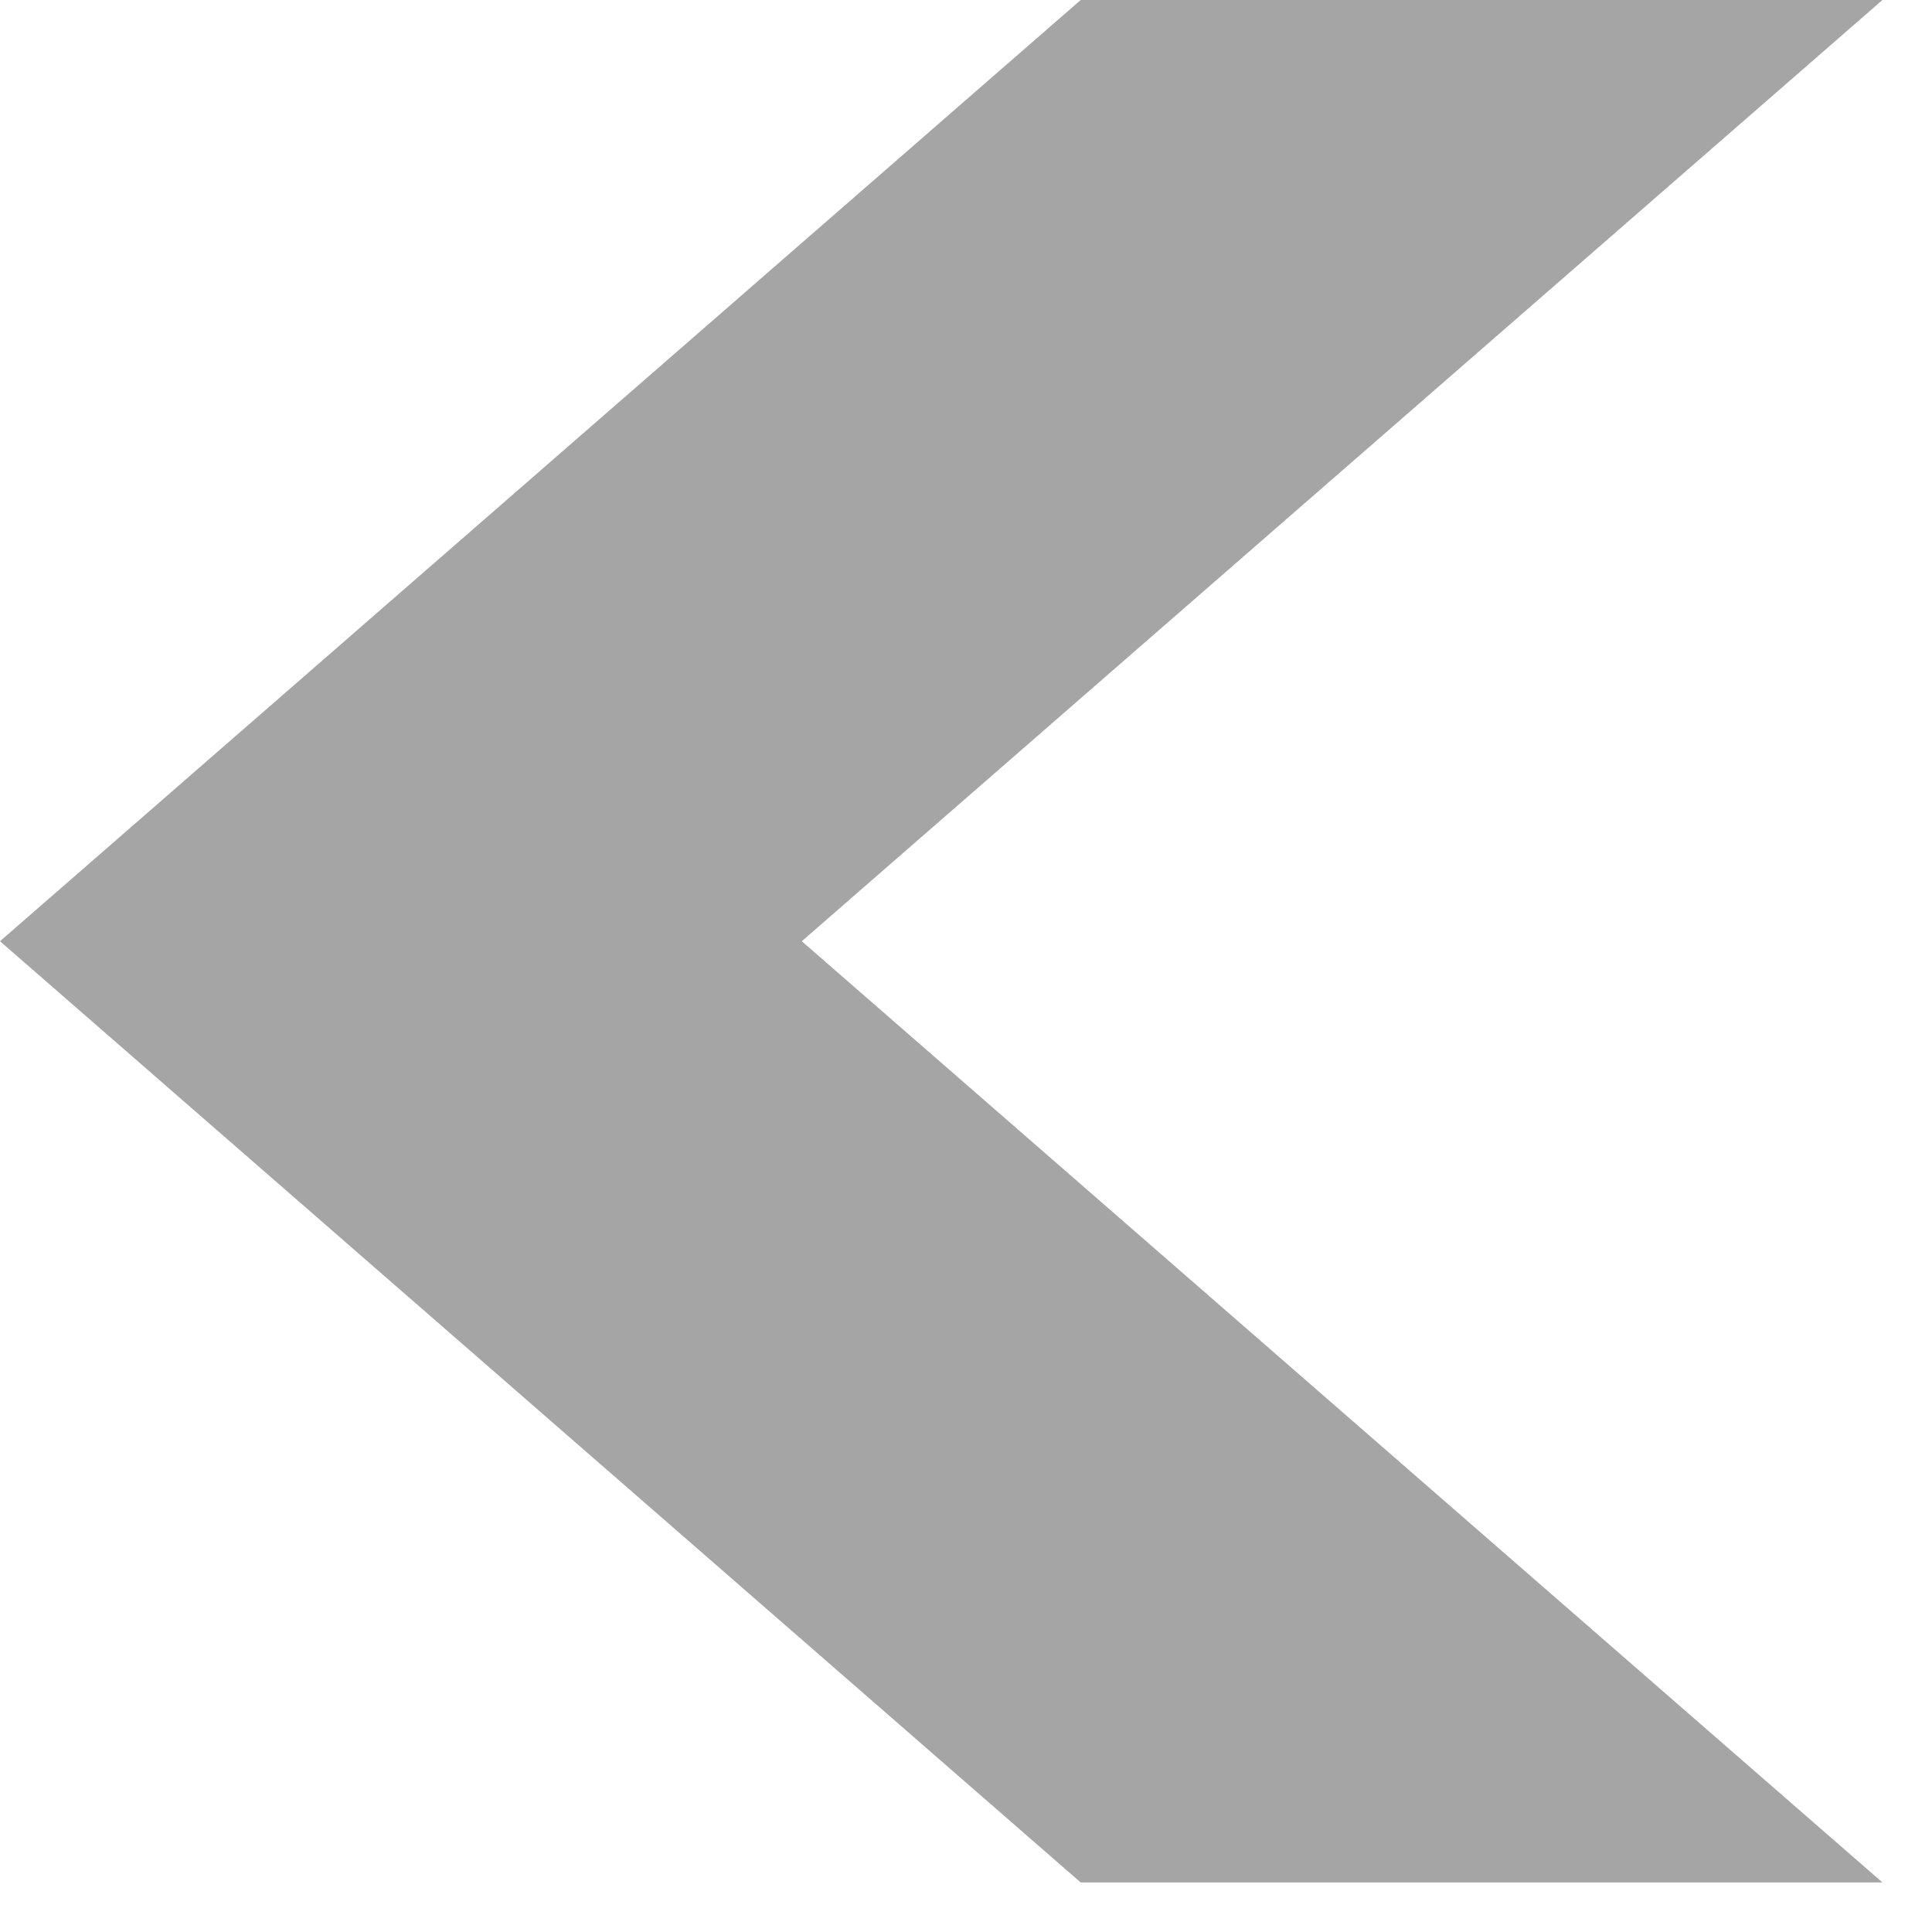
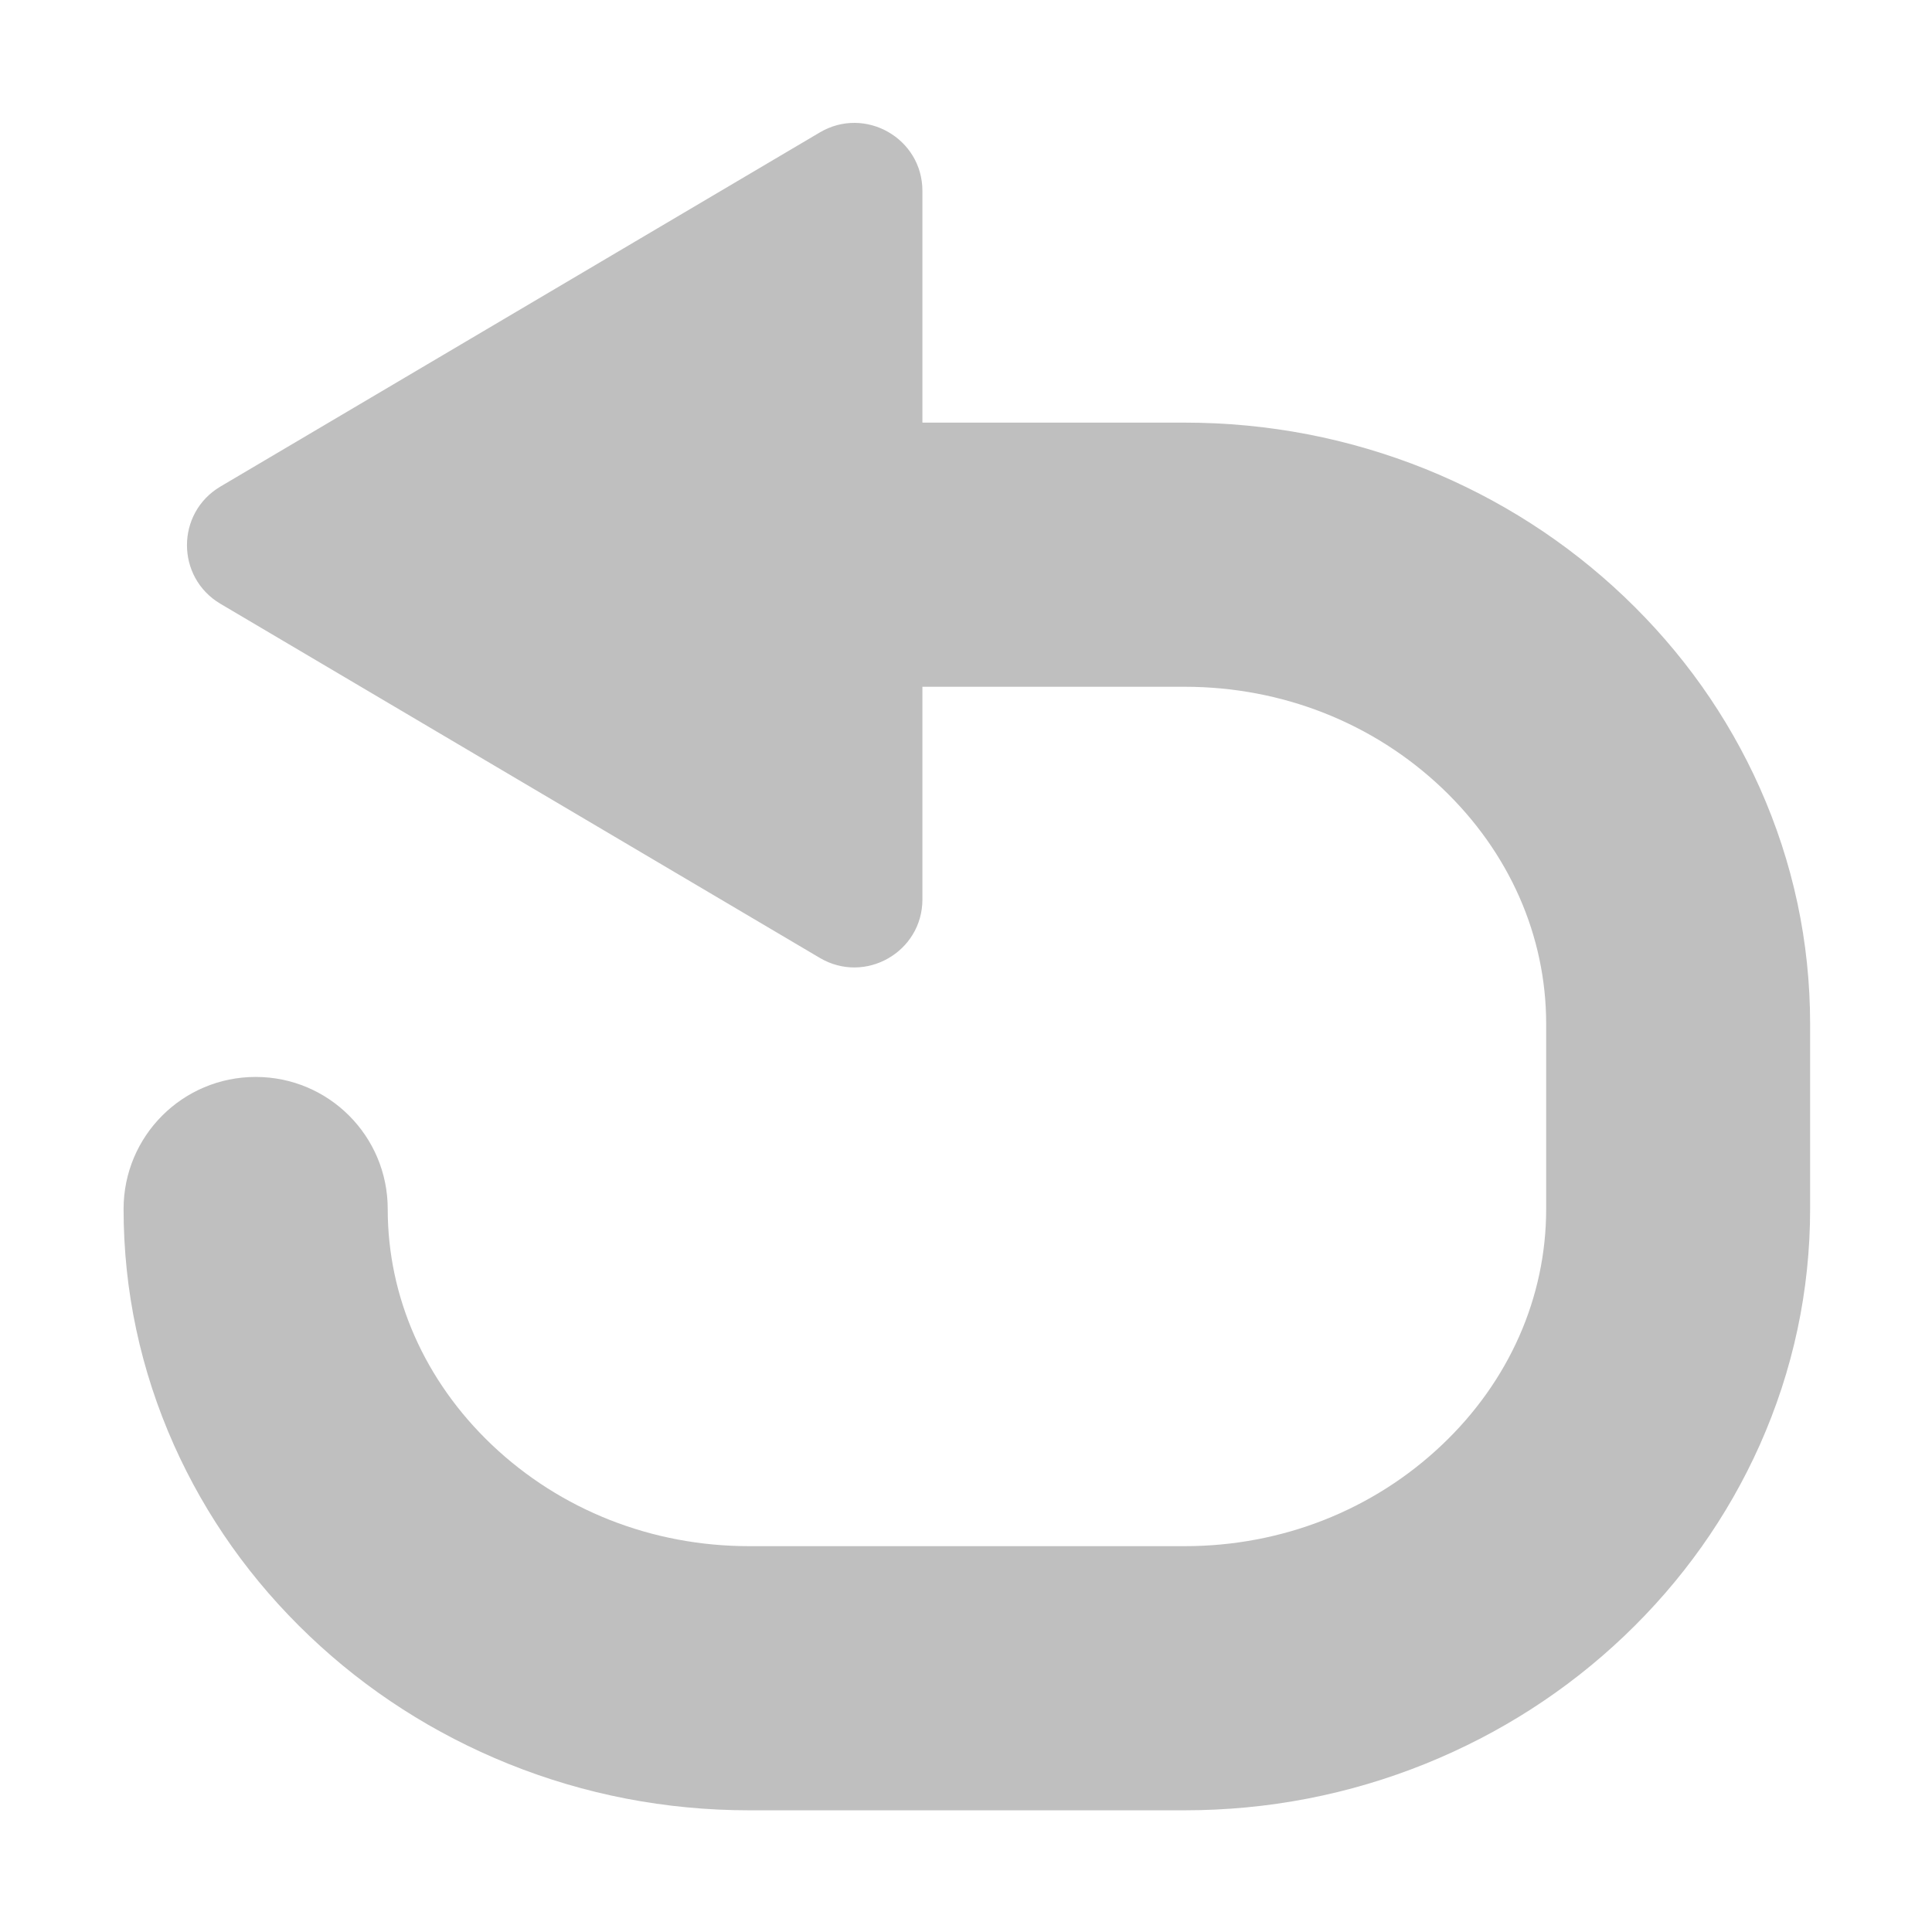
- <svg xmlns="http://www.w3.org/2000/svg" width="39" height="39" overflow="hidden">
+ <svg xmlns="http://www.w3.org/2000/svg" t="1592529689781" class="icon" viewBox="0 0 1024 1024" version="1.1" p-id="2687" width="48" height="48">
  <defs>
-     <clipPath id="clip0">
-       <path d="M478 140 517 140 517 179 478 179Z" fill-rule="evenodd" clip-rule="evenodd" />
-     </clipPath>
+     <style type="text/css" />
  </defs>
-   <g clip-path="url(#clip0)" transform="translate(-478 -140)">
-     <path d="M516 178 499.815 178 478 159 499.815 140 516 140 494.185 159Z" fill="#A5A5A5" fill-rule="evenodd" />
-   </g>
+   <path d="M932.7 417.5c-17-38-41.1-72-71.9-101.3-30.5-29-65.9-51.7-105.2-67.6C715 232.3 672.1 224 627.9 224h-139V101.2c0-27.9-30.4-45.2-54.4-31L116.8 257.9c-23.6 14-23.6 48.1 0 62.1l317.7 187.7c24 14.2 54.4-3.1 54.4-31V364h139c51.5 0 100 19.1 136.5 53.8 35.5 33.8 55.1 78.1 55.1 124.9v98.1c0 46.8-19.6 91.2-55.1 124.9-36.5 34.7-85 53.8-136.5 53.8H397.1c-51.5 0-100-19.1-136.5-53.8-35.5-33.8-55.1-78.1-55.1-124.9 0-38.7-31.3-70-70-70s-70 31.3-70 70c0 43.3 9 85.4 26.7 125.1 17 38 41.1 72 71.9 101.3 30.5 29 65.9 51.7 105.2 67.6 40.6 16.4 83.6 24.7 127.8 24.7h230.7c44.2 0 87.2-8.3 127.8-24.7 39.3-15.9 74.7-38.6 105.2-67.6 30.7-29.2 54.9-63.3 71.9-101.3 17.7-39.7 26.7-81.8 26.7-125.1v-98.1c0-43.4-9-85.5-26.7-125.2z" p-id="2688" fill="#bfbfbf" />
</svg>
